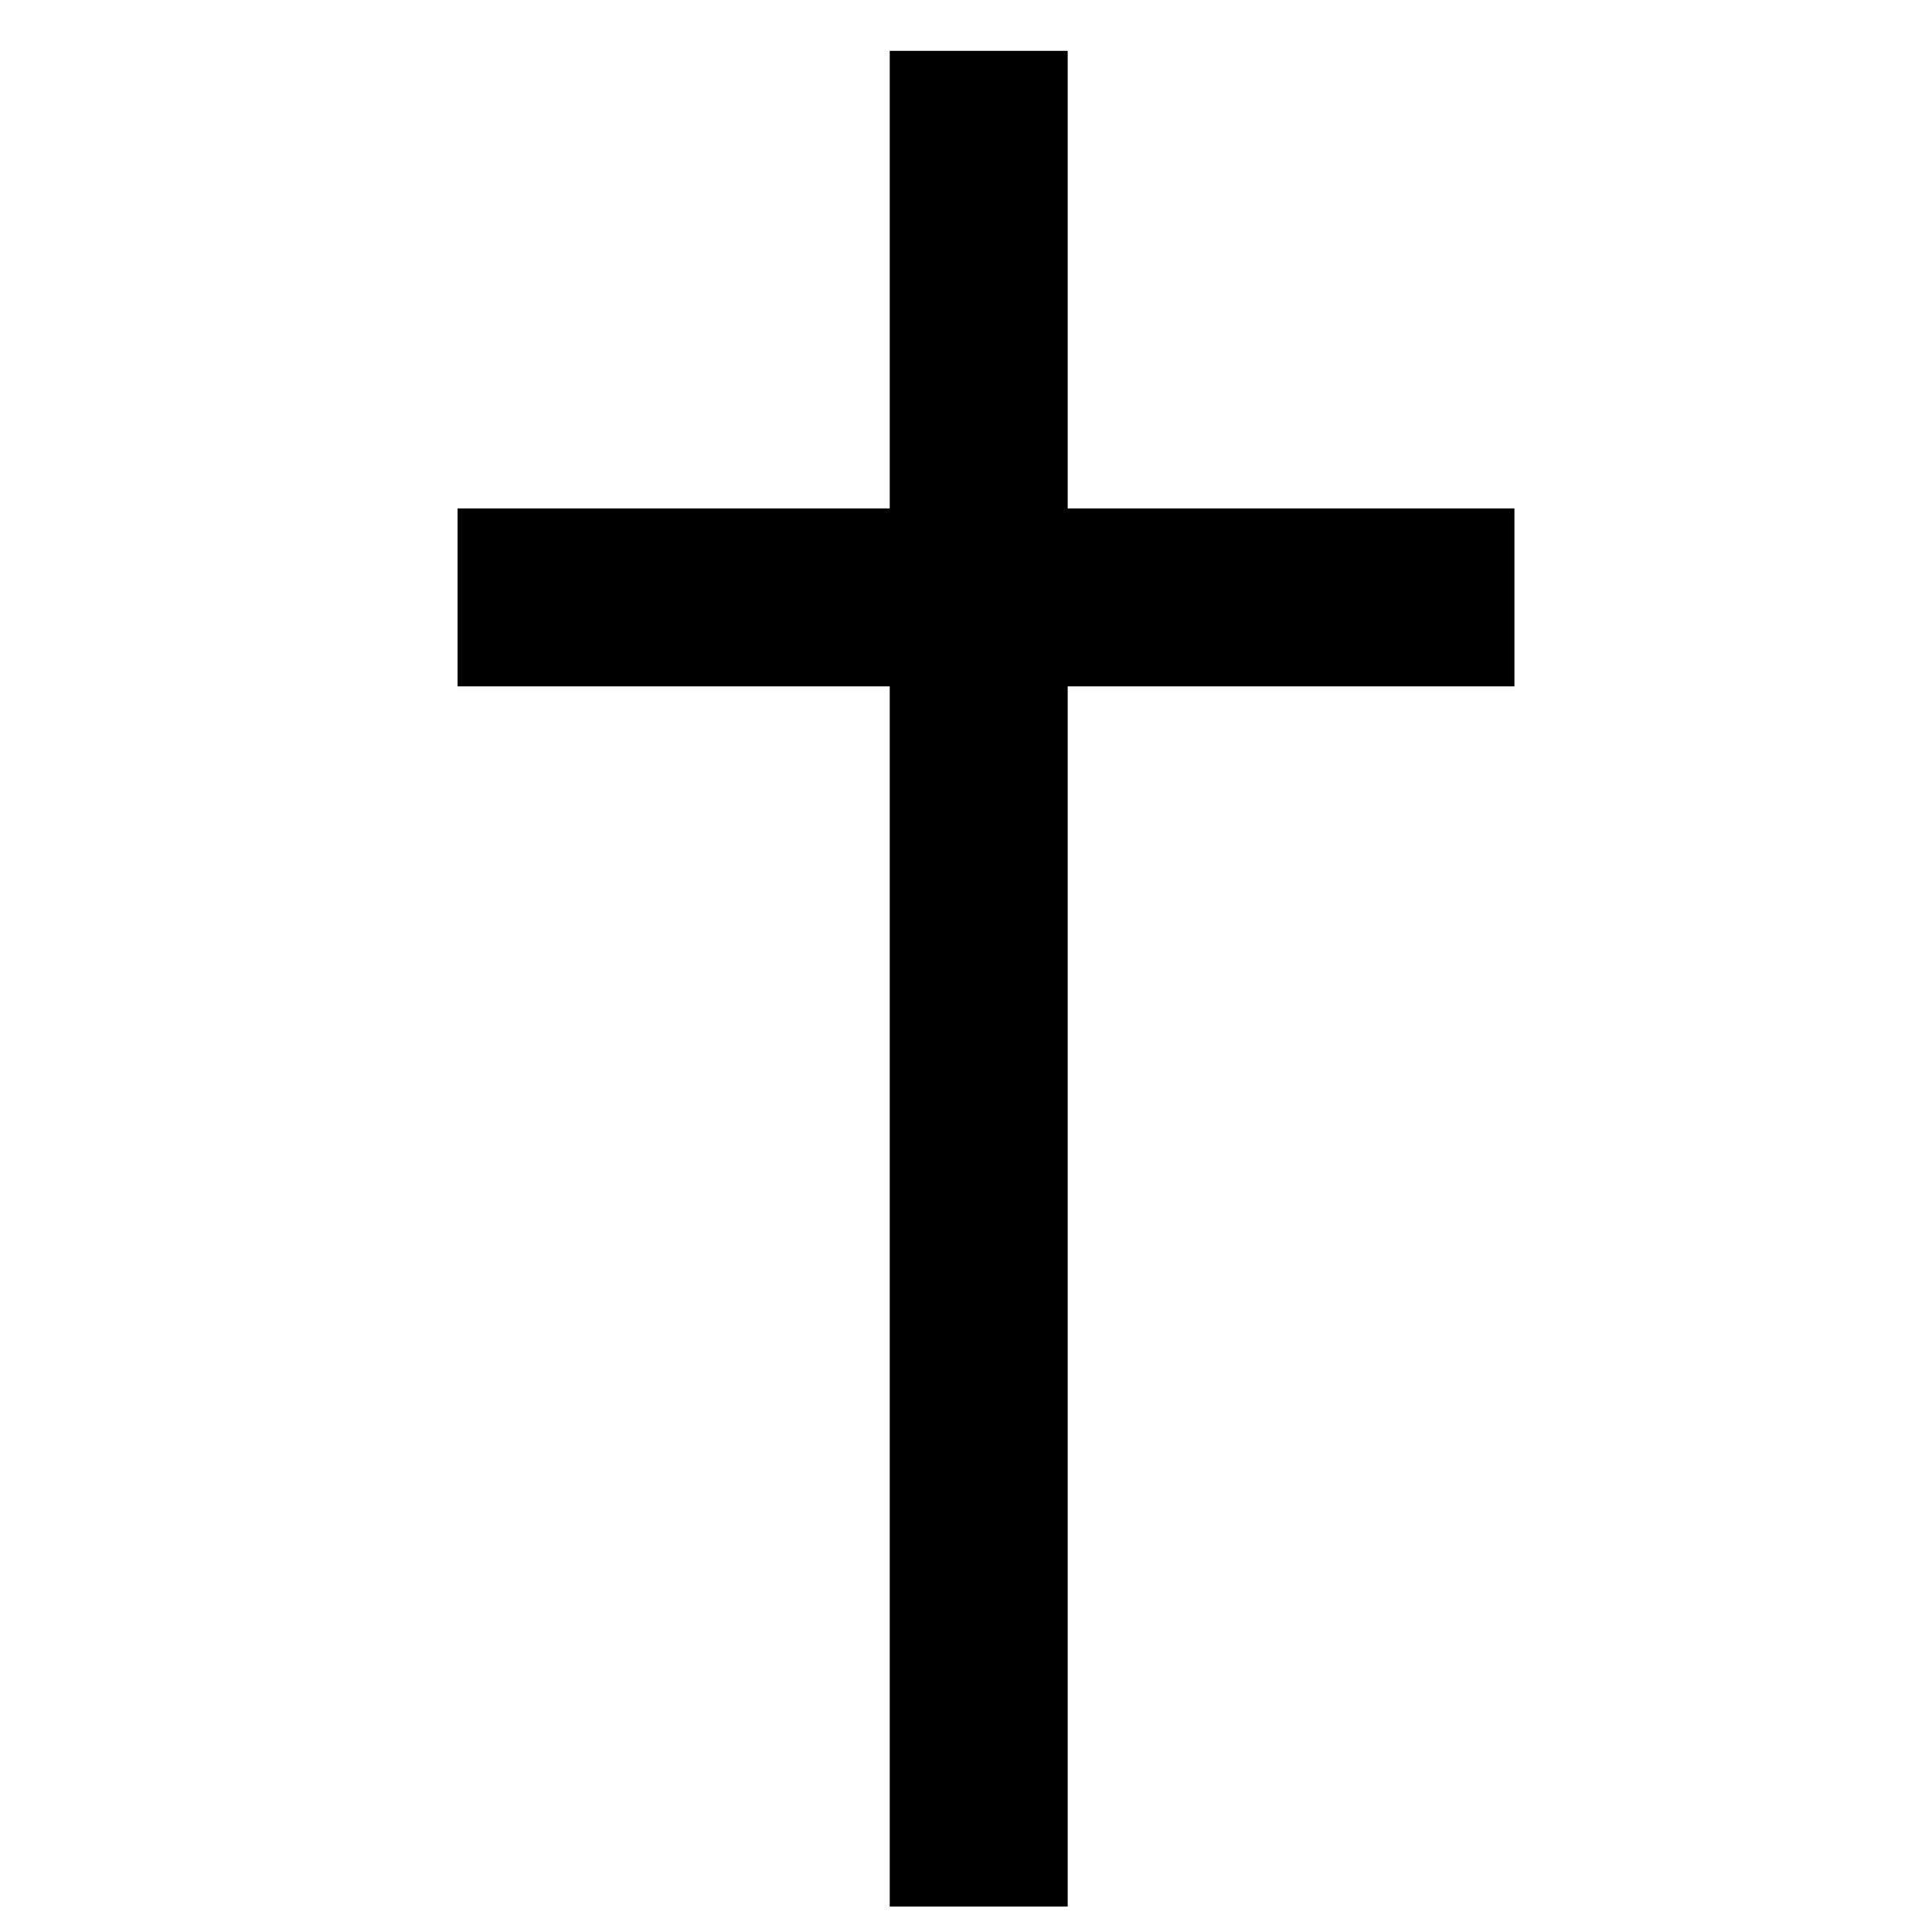
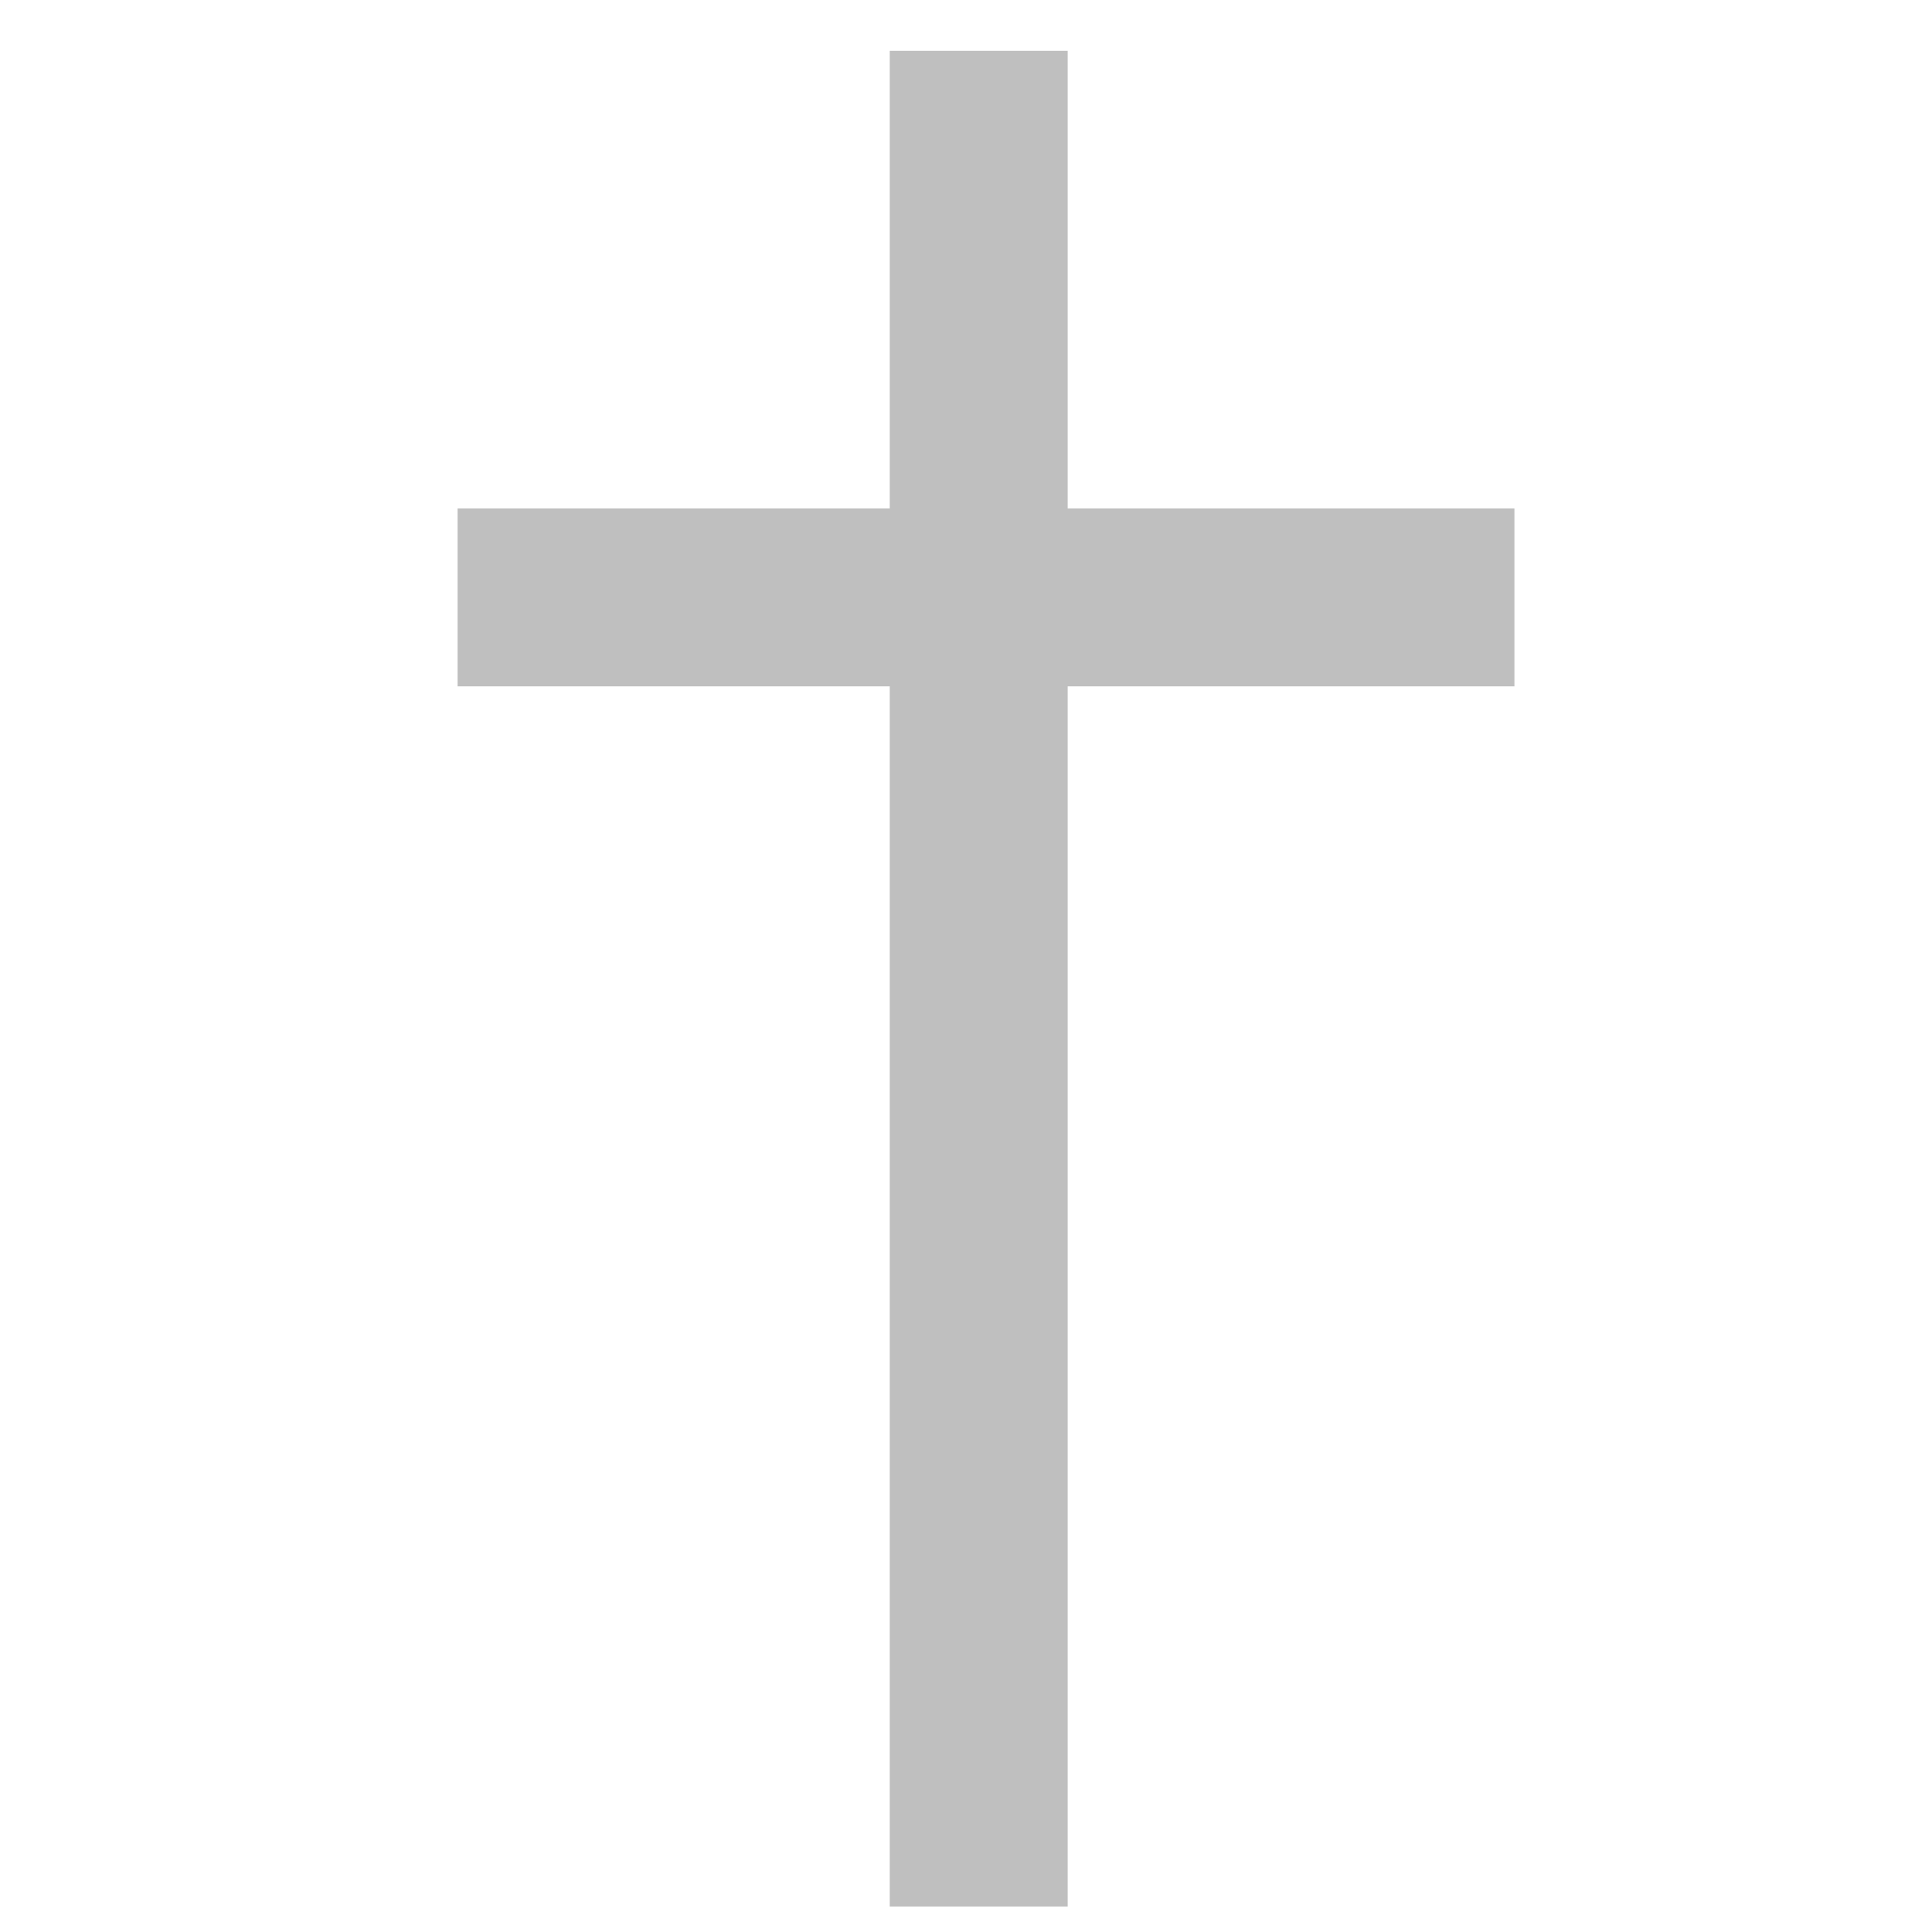
<svg xmlns="http://www.w3.org/2000/svg" width="76px" height="76px" viewBox="0 0 76 76" version="1.1">
  <defs />
  <g id="Page-1" stroke="none" stroke-width="1" fill="none" fill-rule="evenodd">
-     <g id="76---iPad-(@1x)" fill="#000000">
+     <g id="76---iPad-(@1x)" fill="#bfbfbf">
      <rect id="Rectangle" x="35" y="2" width="7" height="73" />
      <rect id="Rectangle-Copy" transform="translate(38.78711, 23.5) rotate(-270) translate(-38.78711, -23.5) " x="35.287" y="2.713" width="7" height="41.574" />
    </g>
  </g>
</svg>
